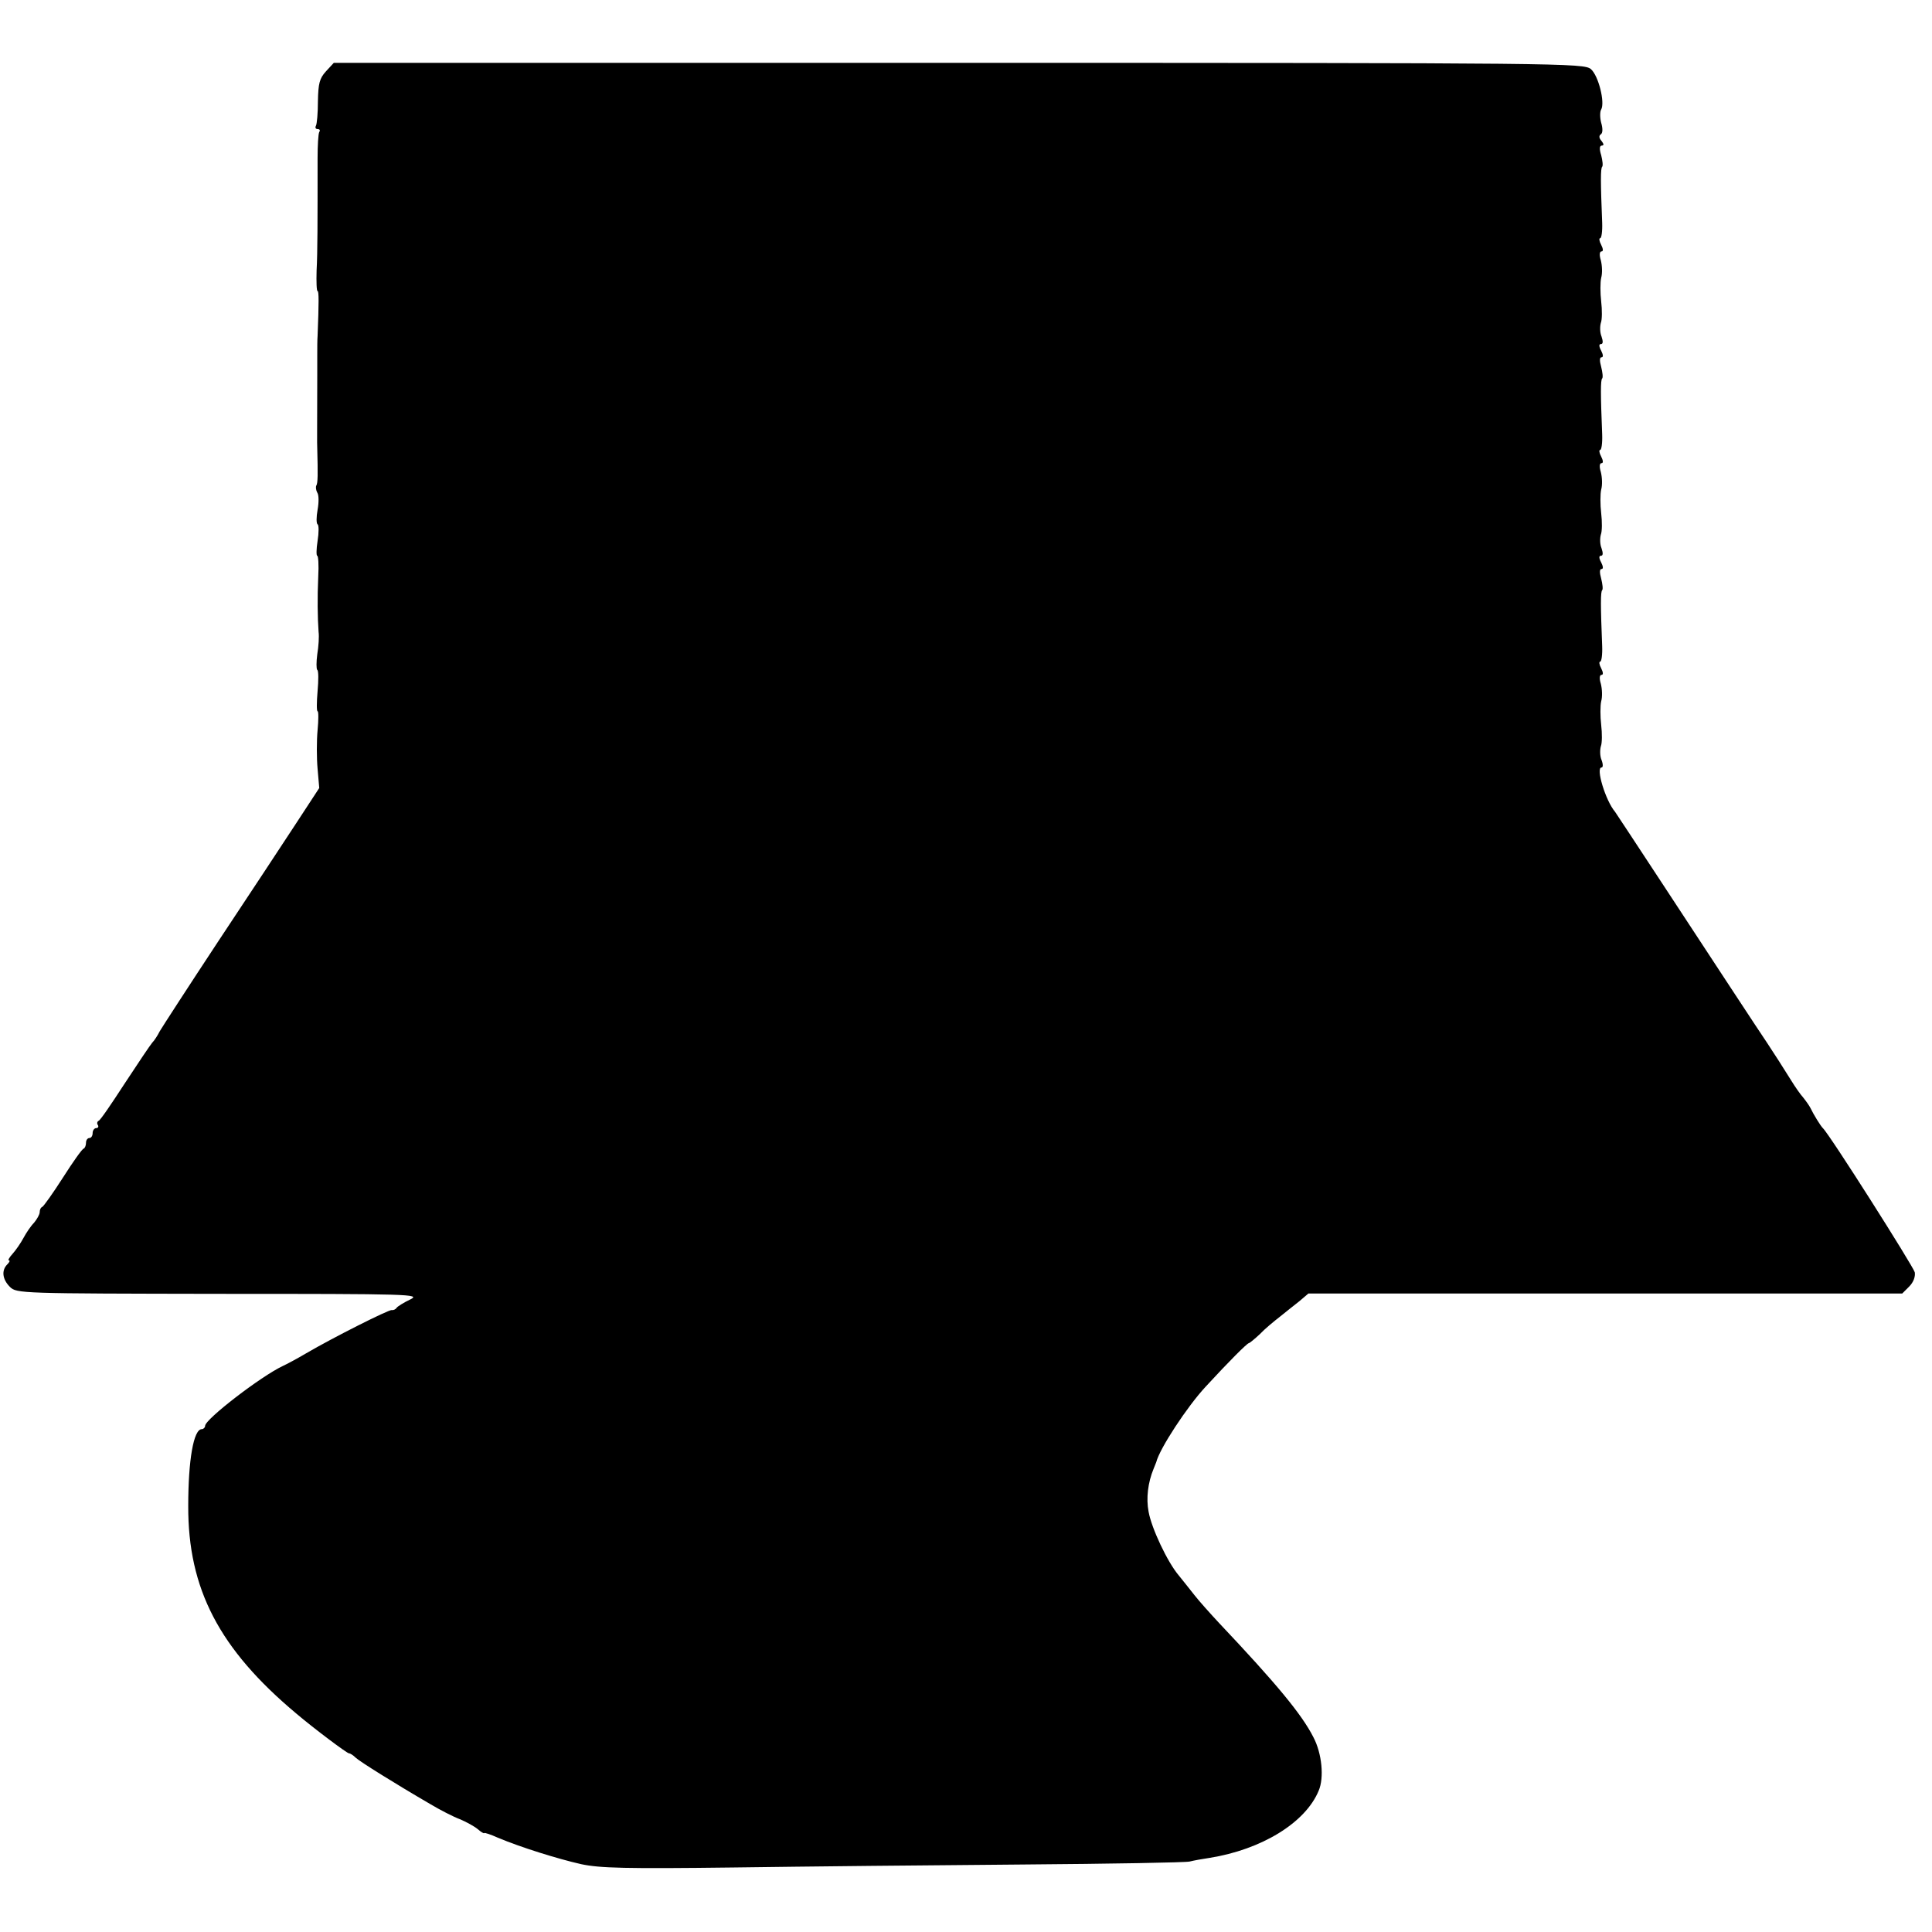
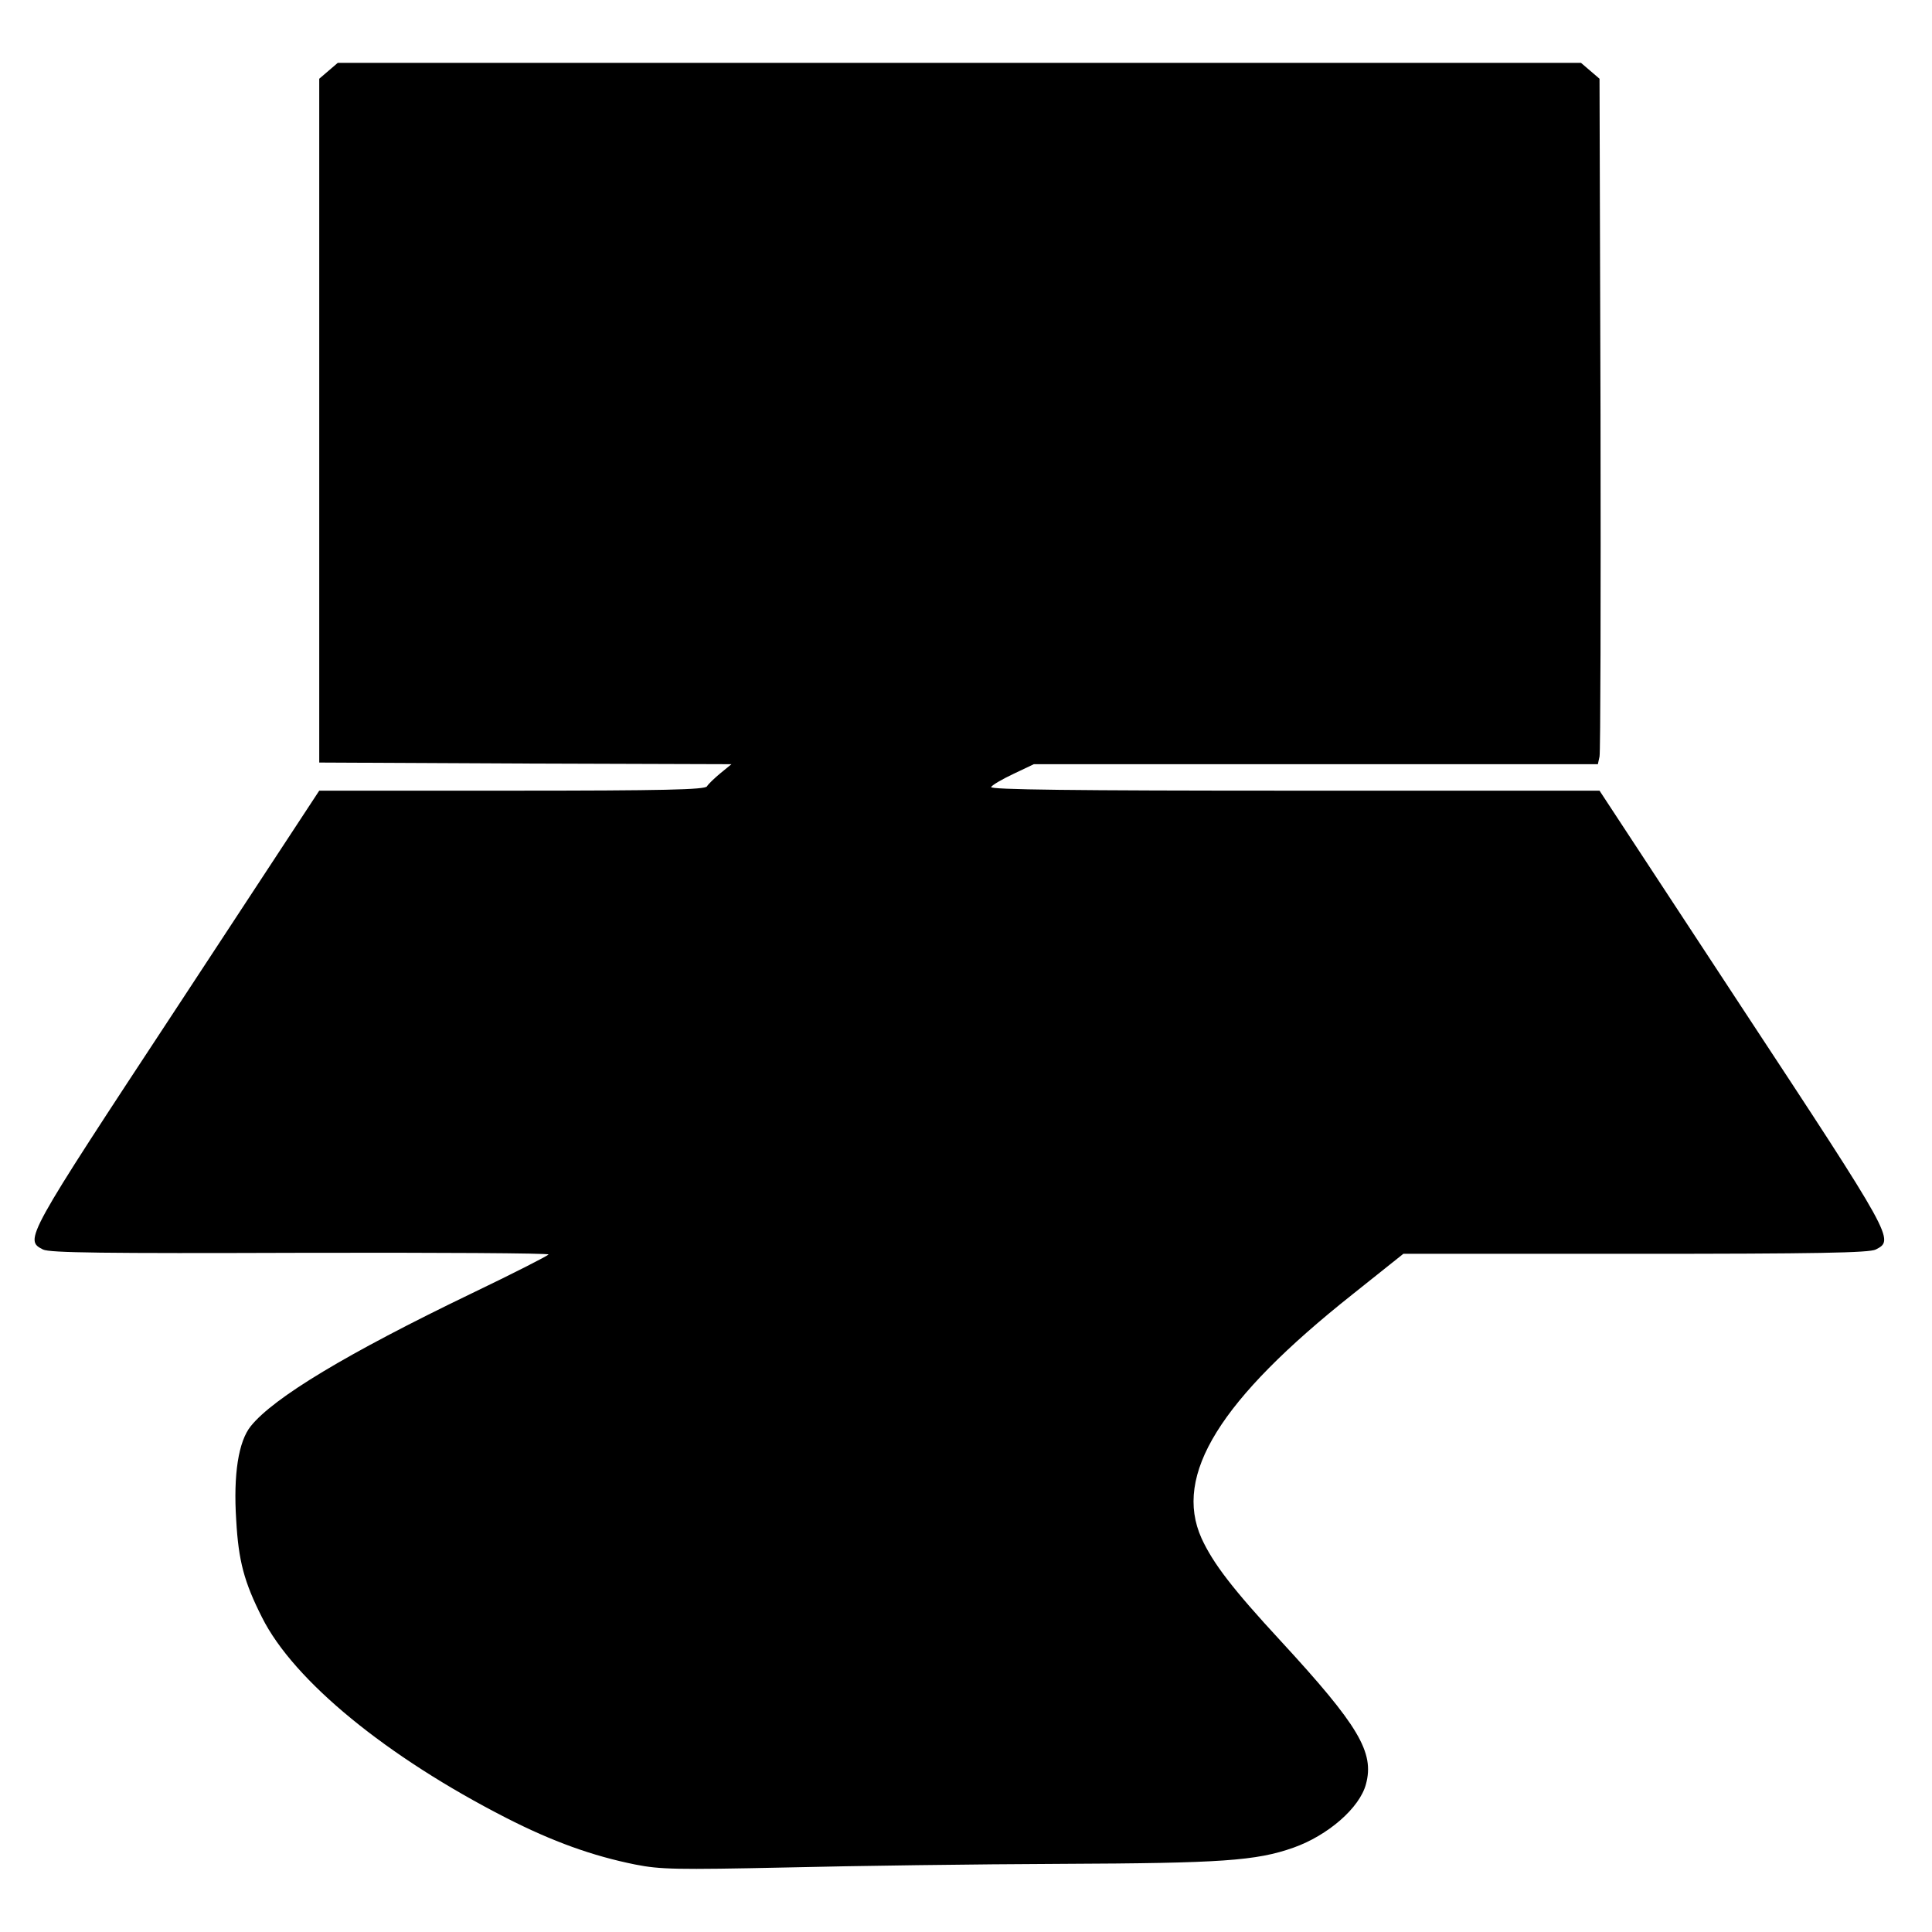
<svg xmlns="http://www.w3.org/2000/svg" version="1.0" width="584pt" height="584pt" viewBox="0 0 584 584" preserveAspectRatio="xMidYMid meet">
  <g transform="translate(0,584) scale(0.1,-0.1)" fill="#000000" stroke="none">
-     <path d="M985 5624 c-19 -21 -23 -36 -24 -90 0 -36 -3 -69 -6 -74 -3 -6 -1 -10 5 -10 6 0 9 -4 5 -9 -3 -6 -5 -41 -5 -78 0 -197 0 -284 -3 -341 -1 -34 0 -62 3 -62 4 0 4 -35 0 -135 -1 -11 -1 -38 -1 -60 0 -22 0 -49 0 -60 0 -138 -1 -212 0 -222 2 -75 2 -104 -3 -111 -2 -4 -1 -14 3 -21 5 -7 5 -30 1 -52 -4 -22 -4 -41 0 -44 4 -2 4 -25 0 -50 -4 -25 -4 -45 -1 -45 3 0 5 -28 3 -62 -3 -65 -2 -125 1 -168 2 -14 0 -44 -4 -68 -3 -23 -3 -44 0 -47 4 -2 4 -31 1 -64 -3 -34 -3 -61 0 -61 3 0 3 -26 0 -57 -3 -32 -3 -84 0 -117 l5 -58 -70 -107 c-38 -58 -144 -219 -235 -356 -91 -138 -170 -260 -177 -272 -6 -12 -16 -28 -23 -35 -6 -7 -43 -62 -83 -123 -39 -60 -74 -112 -79 -113 -4 -2 -6 -8 -2 -13 3 -5 0 -9 -5 -9 -6 0 -11 -7 -11 -15 0 -8 -4 -15 -10 -15 -5 0 -10 -6 -10 -14 0 -8 -3 -16 -7 -18 -5 -1 -33 -41 -63 -88 -30 -47 -58 -86 -62 -88 -5 -2 -8 -9 -8 -16 0 -7 -8 -21 -17 -32 -10 -10 -24 -31 -32 -46 -8 -15 -23 -37 -33 -48 -10 -11 -15 -20 -11 -20 4 0 2 -5 -5 -12 -18 -18 -15 -45 8 -68 20 -20 34 -20 633 -21 581 0 610 -1 577 -17 -19 -9 -38 -21 -41 -25 -3 -5 -10 -8 -15 -7 -10 1 -177 -83 -259 -131 -27 -16 -59 -33 -70 -38 -66 -31 -235 -161 -235 -181 0 -5 -5 -10 -10 -10 -25 0 -41 -94 -41 -232 -1 -251 94 -433 327 -628 53 -45 153 -120 159 -120 4 0 13 -6 20 -13 13 -12 115 -76 225 -140 30 -18 71 -39 90 -46 19 -8 43 -21 54 -30 10 -9 19 -14 20 -12 0 2 19 -4 41 -14 69 -29 181 -64 252 -80 56 -12 135 -14 458 -10 215 3 608 7 875 9 267 2 495 6 506 9 12 3 39 8 60 11 157 25 290 106 330 203 17 39 10 113 -16 162 -35 69 -112 162 -285 345 -27 29 -61 67 -75 85 -14 18 -35 44 -47 59 -34 40 -82 142 -91 192 -8 41 -2 89 15 130 3 8 7 17 8 20 10 41 94 169 150 229 70 76 125 131 130 131 2 0 17 12 33 27 15 16 43 39 61 53 17 14 44 35 59 47 l27 23 898 0 897 0 21 21 c13 13 19 30 17 43 -4 17 -258 418 -278 436 -7 7 -28 41 -37 60 -4 8 -14 22 -22 32 -9 10 -25 33 -36 51 -21 34 -57 90 -75 117 -16 23 -174 264 -319 485 -72 110 -135 205 -139 211 -29 34 -59 134 -41 134 5 0 5 10 0 23 -5 12 -5 30 -2 41 4 10 4 39 1 65 -3 25 -3 58 0 71 4 14 3 37 -1 53 -5 16 -4 27 2 27 6 0 5 8 -1 20 -6 11 -7 20 -3 20 4 0 7 21 6 47 -5 124 -5 164 0 169 3 3 1 19 -3 35 -5 18 -5 29 1 29 6 0 5 8 -1 20 -7 13 -7 20 -1 20 7 0 7 8 2 23 -5 12 -5 30 -2 41 4 10 4 39 1 65 -3 25 -3 58 0 71 4 14 3 37 -1 53 -5 16 -4 27 2 27 6 0 5 8 -1 20 -6 11 -7 20 -3 20 4 0 7 21 6 47 -5 124 -5 164 0 169 3 3 1 19 -3 35 -5 18 -5 29 1 29 6 0 5 8 -1 20 -7 13 -7 20 -1 20 7 0 7 8 2 23 -5 12 -5 30 -2 41 4 10 4 39 1 65 -3 25 -3 58 0 71 4 14 3 37 -1 53 -5 16 -4 27 2 27 6 0 5 8 -1 20 -6 11 -7 20 -3 20 4 0 7 21 6 47 -5 124 -5 164 0 169 3 3 1 19 -3 35 -6 19 -5 29 2 29 7 0 6 5 -1 14 -8 9 -8 16 -2 20 6 4 6 18 1 35 -4 15 -4 34 0 40 12 21 -8 102 -31 122 -21 18 -79 19 -1911 19 l-1889 0 -24 -26z" />
+     <path d="M993 5626 l-28 -24 0 -1034 0 -1033 623 -3 623 -2 -33 -27 c-18 -15 -37 -33 -41 -40 -6 -10 -131 -13 -590 -13 l-582 0 -430 -655 c-460 -699 -462 -703 -405 -732 20 -10 185 -12 778 -10 413 1 751 -1 750 -5 -2 -4 -106 -57 -233 -118 -376 -181 -598 -315 -667 -401 -37 -46 -53 -145 -44 -284 7 -124 24 -187 78 -294 96 -192 378 -422 738 -606 141 -72 261 -115 390 -141 76 -15 124 -16 455 -9 204 5 579 10 835 11 482 2 587 9 700 49 104 37 200 120 219 192 26 96 -22 177 -257 432 -147 159 -205 235 -240 311 -86 191 55 419 457 738 l153 122 702 0 c545 0 707 3 726 13 57 29 55 33 -405 732 l-430 655 -923 0 c-669 0 -921 3 -916 11 3 6 34 24 68 40 l61 29 852 0 853 0 5 23 c3 12 4 478 3 1035 l-3 1014 -28 24 -28 24 -1879 0 -1879 0 -28 -24z" />
  </g>
</svg>
